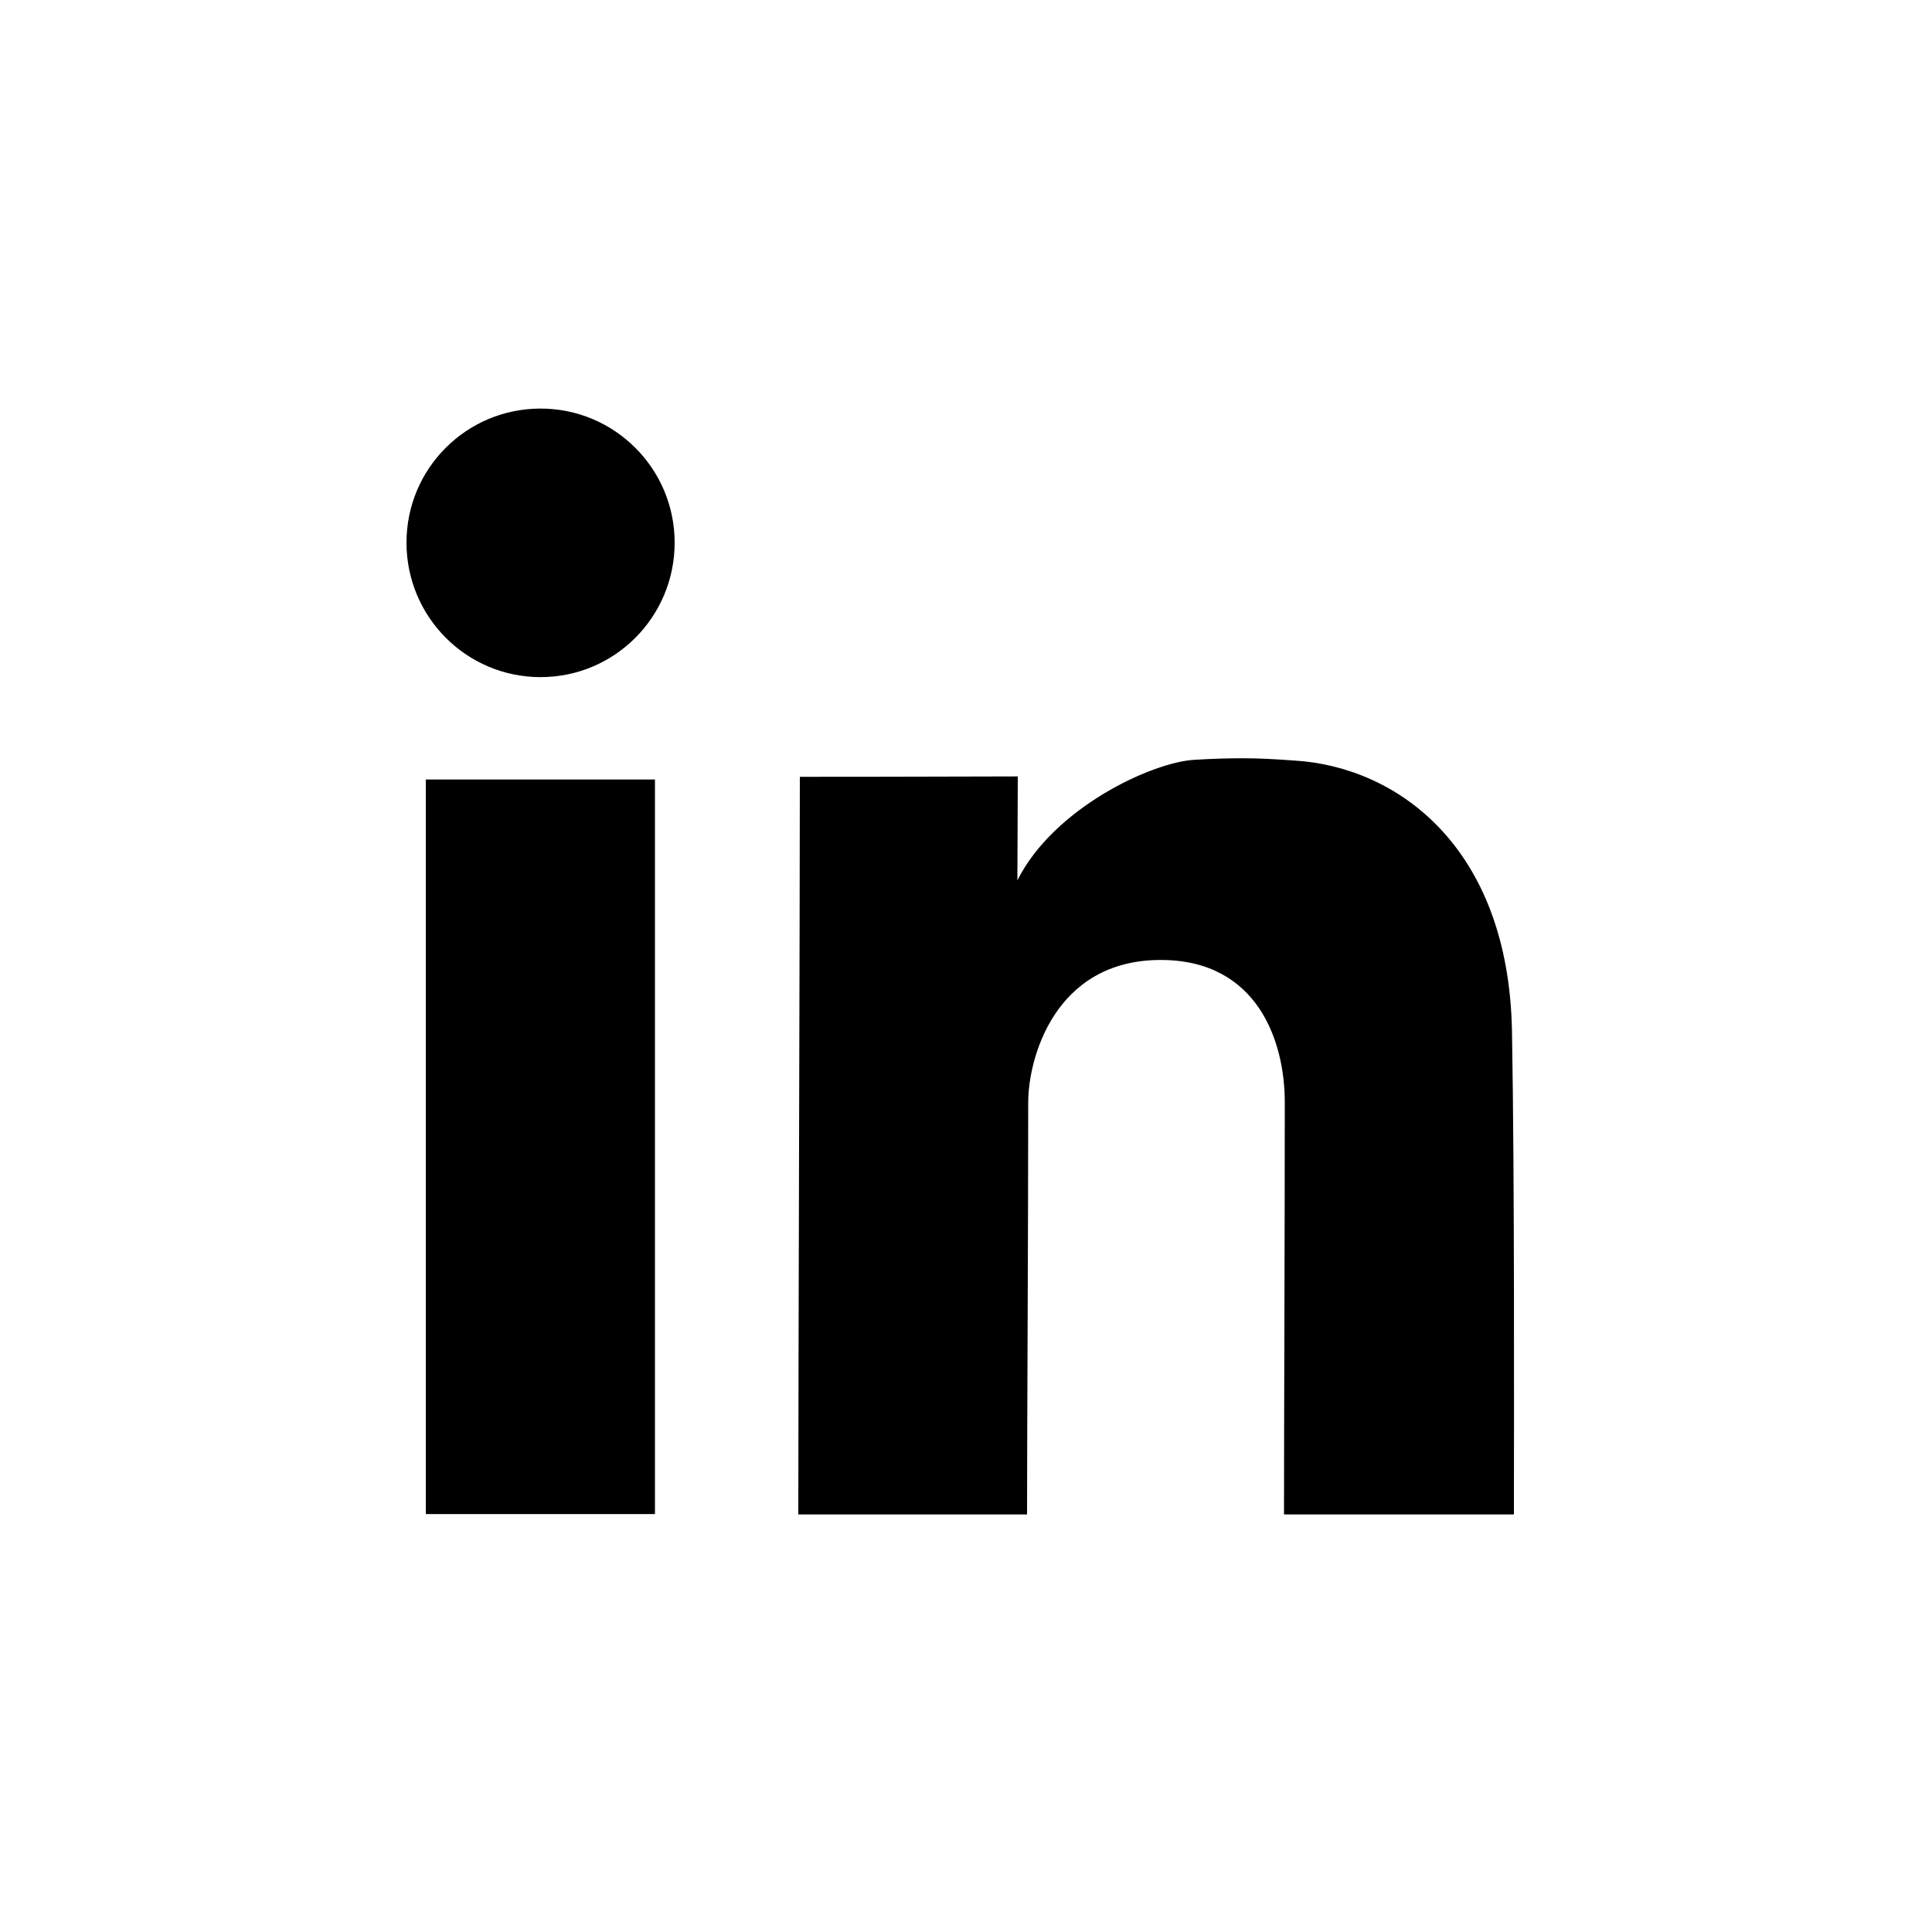
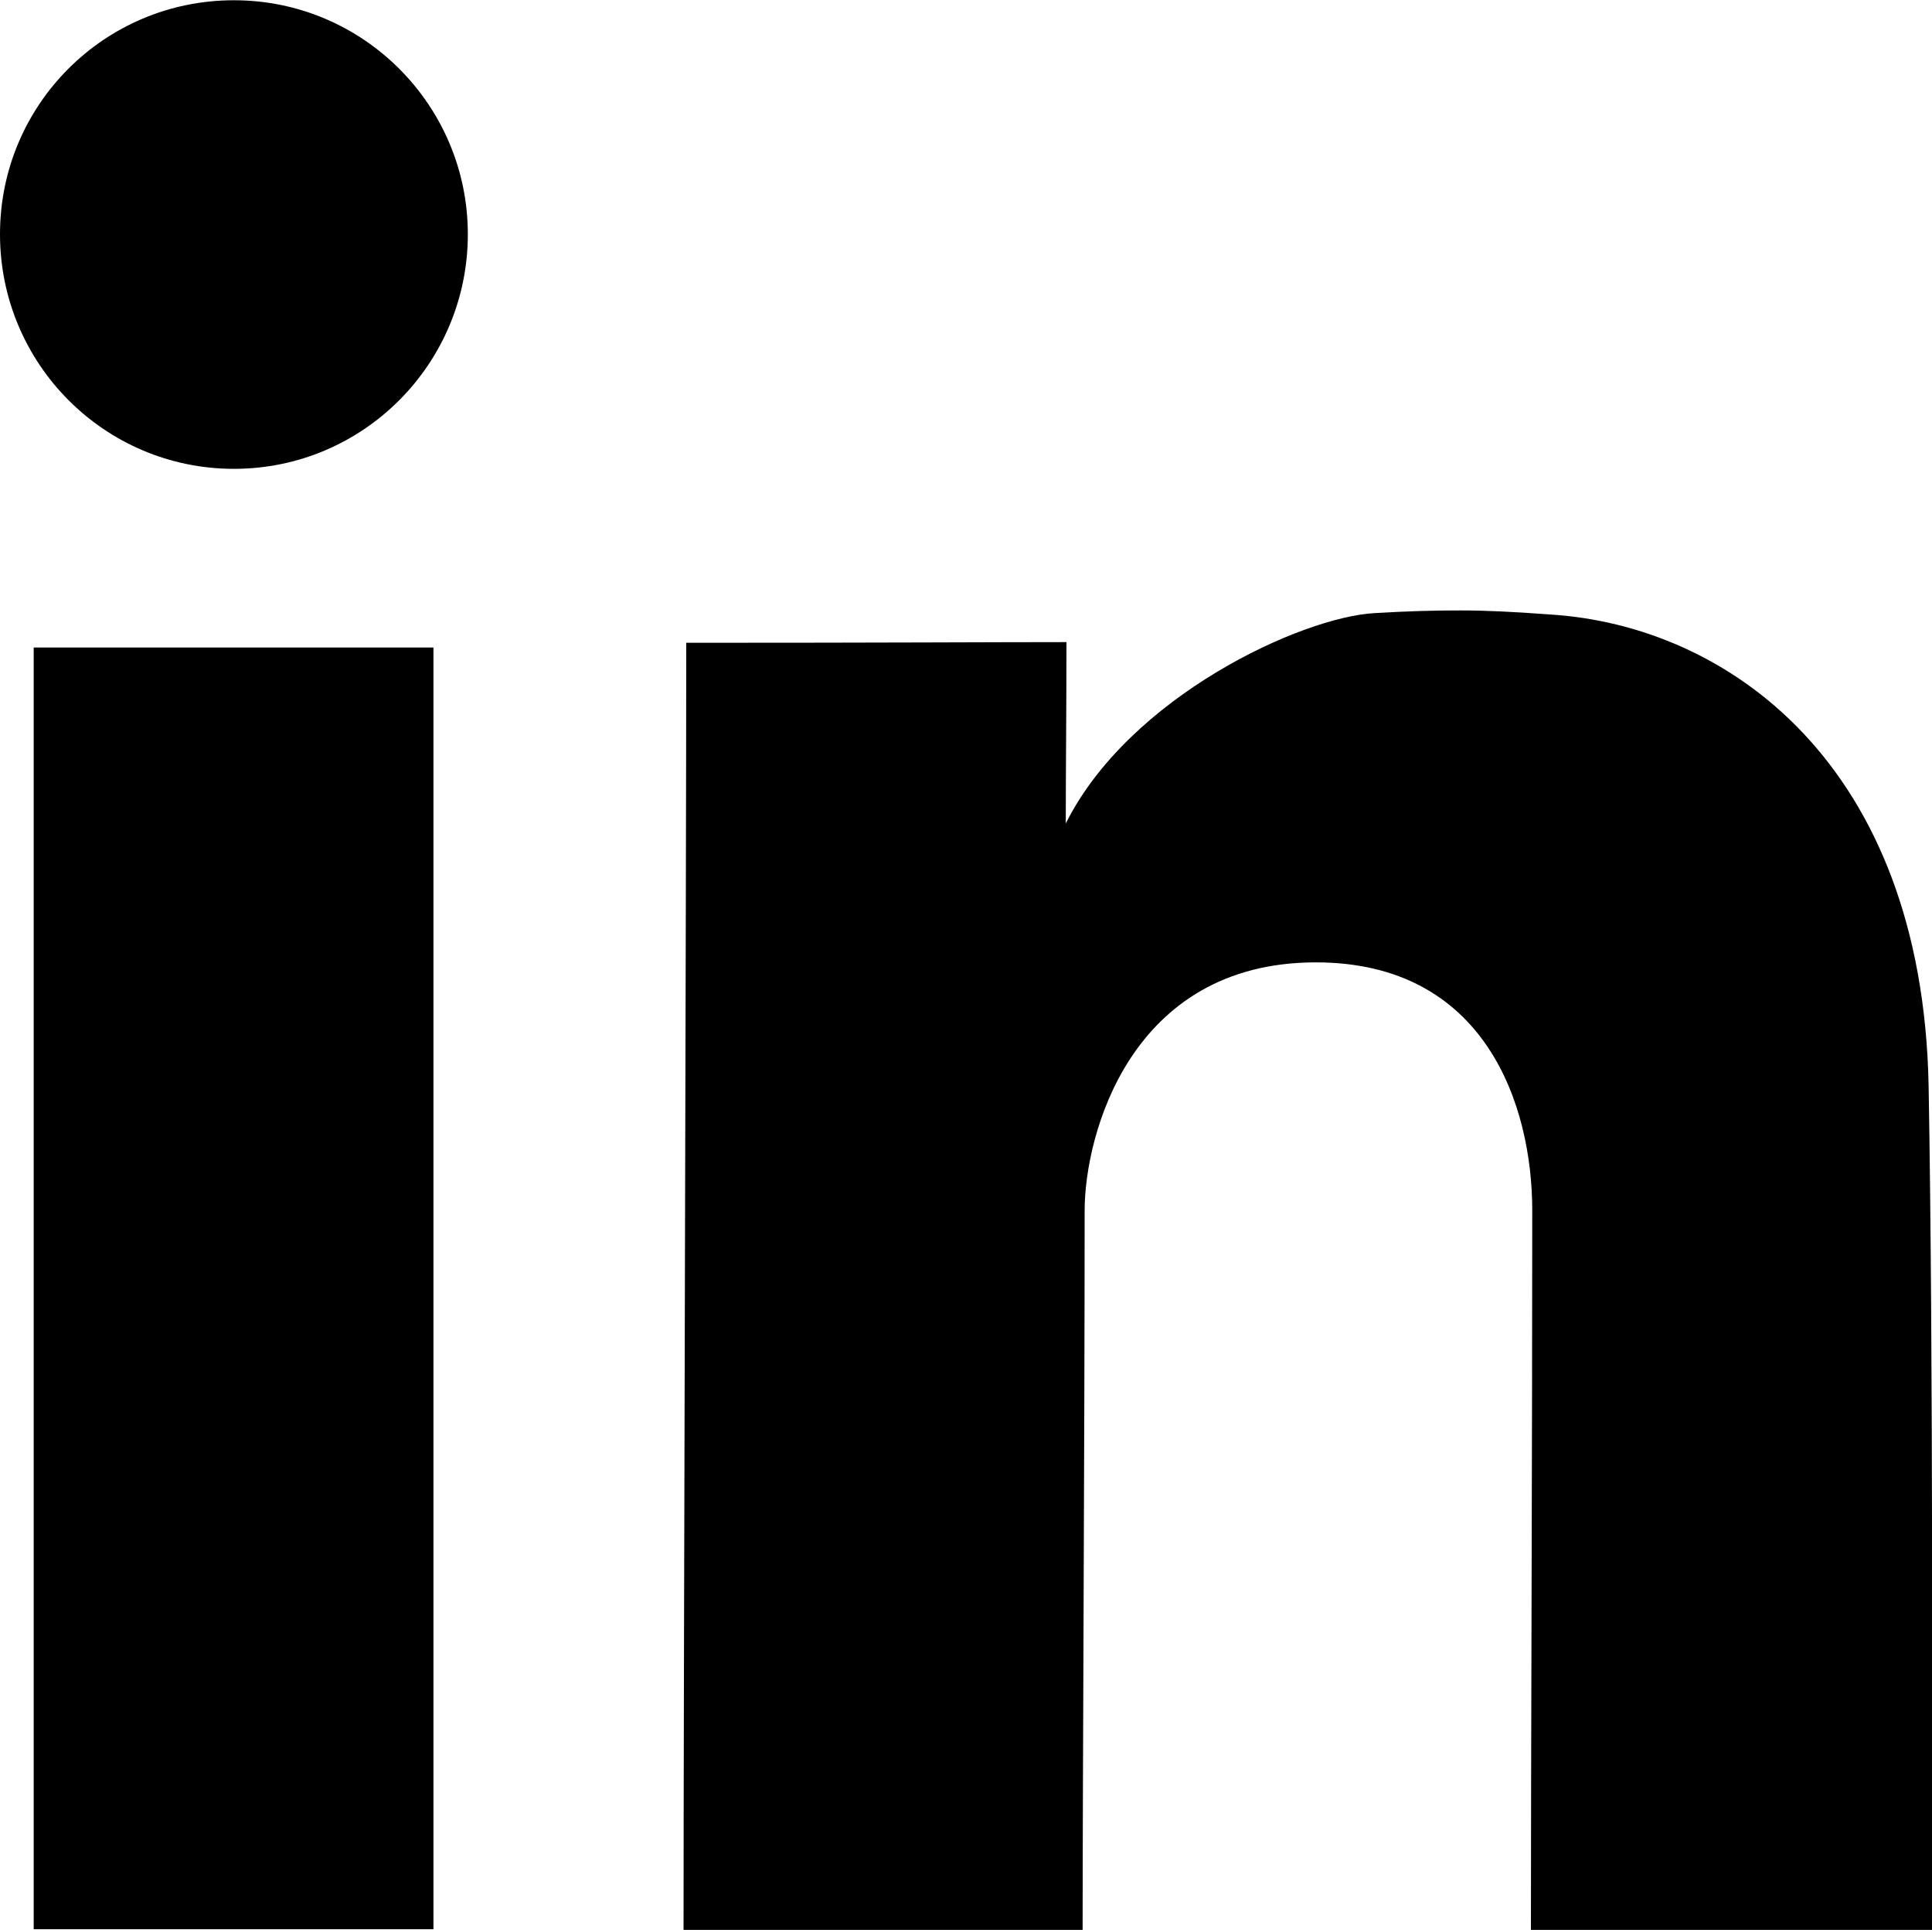
- <svg xmlns="http://www.w3.org/2000/svg" version="1.1" id="svg2" width="100%" x="0px" y="0px" viewBox="-170 48.3 500 500" style="enable-background:new -170 48.3 500 500;" xml:space="preserve">
+ <svg xmlns="http://www.w3.org/2000/svg" width="100%" version="1.1" id="svg2" x="0px" y="0px" viewBox="-17.2 324.9 286.6 286.2" style="enable-background:new -17.2 324.9 286.6 286.2;" xml:space="preserve">
  <g id="layer1" transform="translate(0,-552.3622)">
-     <path id="rect2995" d="M-30.1,706.4c-19.2,0-34.7,15.5-34.7,34.7c0,19.2,15.5,34.8,34.7,34.8s34.7-15.6,34.7-34.8   C4.6,722-10.9,706.4-30.1,706.4z M151.8,796.9c-3.9,0-7.7,0.1-12.7,0.4c-10.9,0.6-36.4,12.4-45.8,31.2c0-8.2,0.1-15.7,0.1-26.9   c-11.2,0-25.8,0.1-56.4,0.1c0,34.3-0.4,155.6-0.4,190.9h59.2c0-21,0.3-73.6,0.3-106.7c0-11.1,6.7-36.8,34.3-36.8   c25.1,0,32.1,21.1,32.1,36.8c0,34.4-0.2,83.1-0.2,106.7h59.5c0-23,0.2-85.6-0.5-125.1c-0.9-48-30-68.4-56.2-70   C159.7,797.1,155.7,796.9,151.8,796.9z M-59.8,802.4v190.1h59.3V802.4H-59.8z" />
+     <path id="rect2995" d="M17.5,877.3c-19.2,0-34.7,15.5-34.7,34.7s15.5,34.8,34.7,34.8s34.7-15.6,34.7-34.8   C52.2,892.9,36.7,877.3,17.5,877.3z M199.4,967.8c-3.9,0-7.7,0.1-12.7,0.4c-10.9,0.6-36.4,12.4-45.8,31.2c0-8.2,0.1-15.7,0.1-26.9   c-11.2,0-25.8,0.1-56.4,0.1c0,34.3-0.4,155.6-0.4,190.9h59.2c0-21,0.3-73.6,0.3-106.7c0-11.1,6.7-36.8,34.3-36.8   c25.1,0,32.1,21.1,32.1,36.8c0,34.4-0.2,83.1-0.2,106.7h59.5c0-23,0.2-85.6-0.5-125.1c-0.9-48-30-68.4-56.2-70   C207.3,968,203.3,967.8,199.4,967.8z M-12.2,973.3v190.1h59.3V973.3H-12.2z" />
  </g>
</svg>
